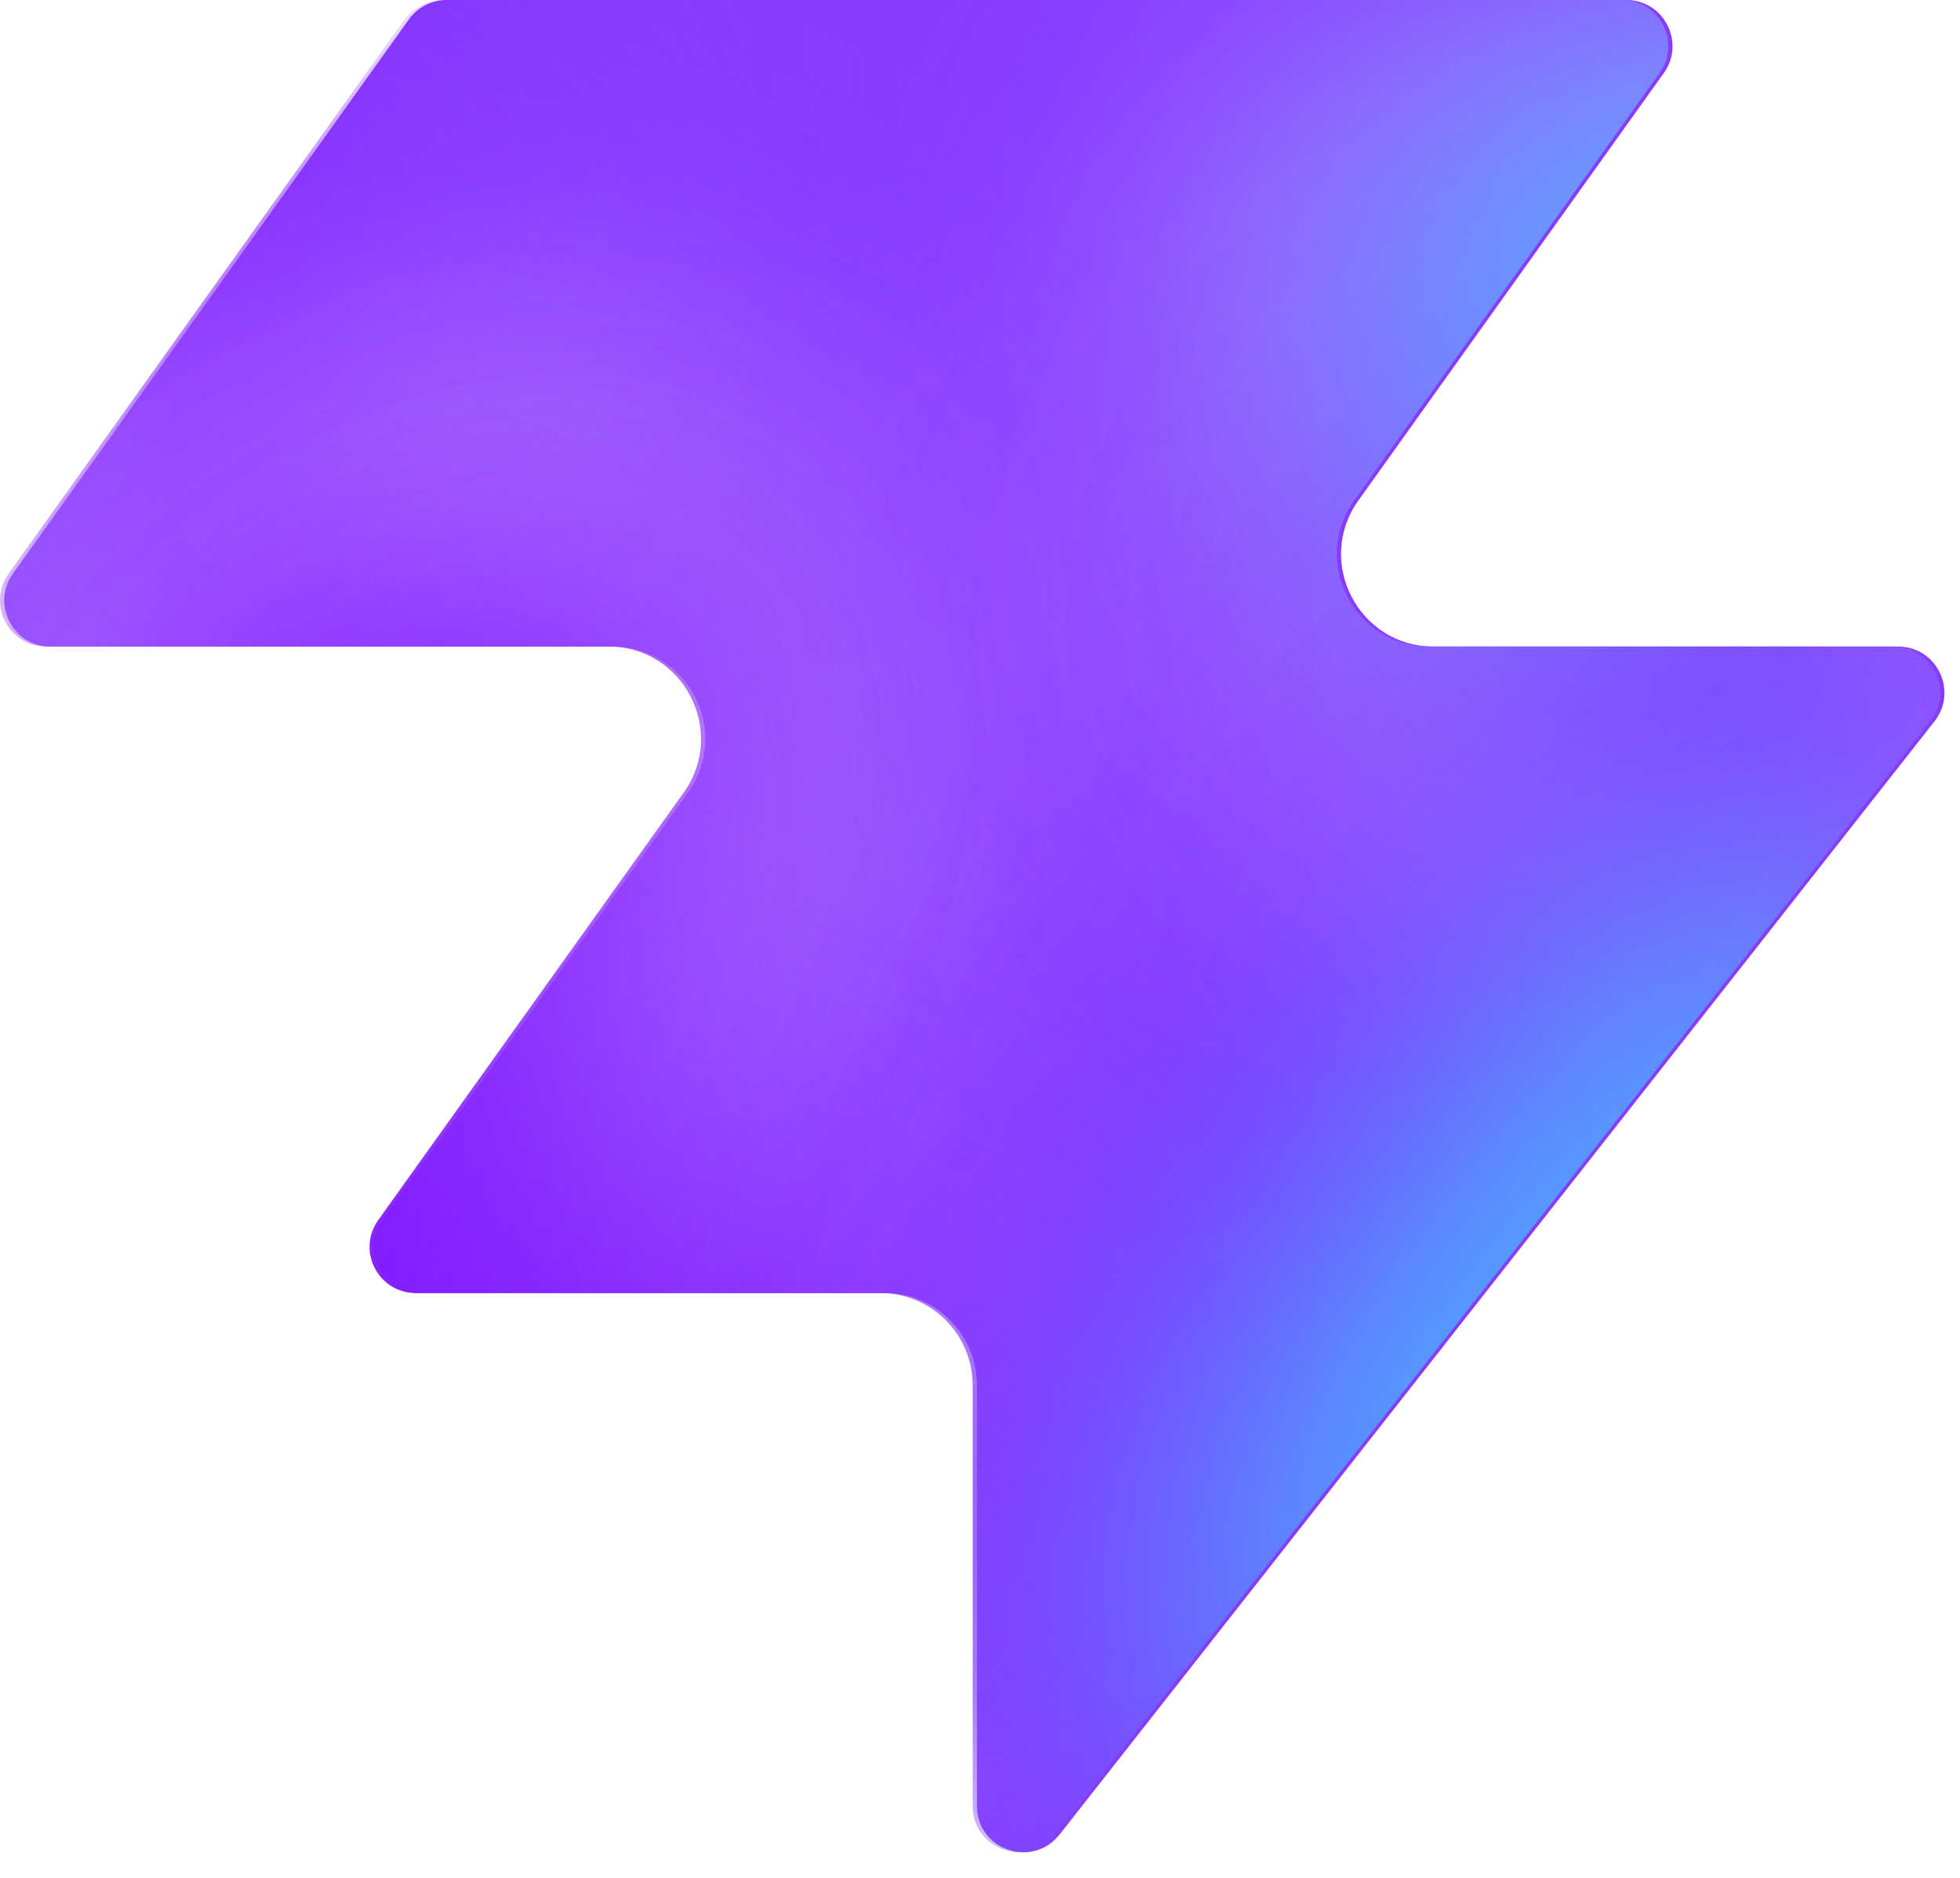
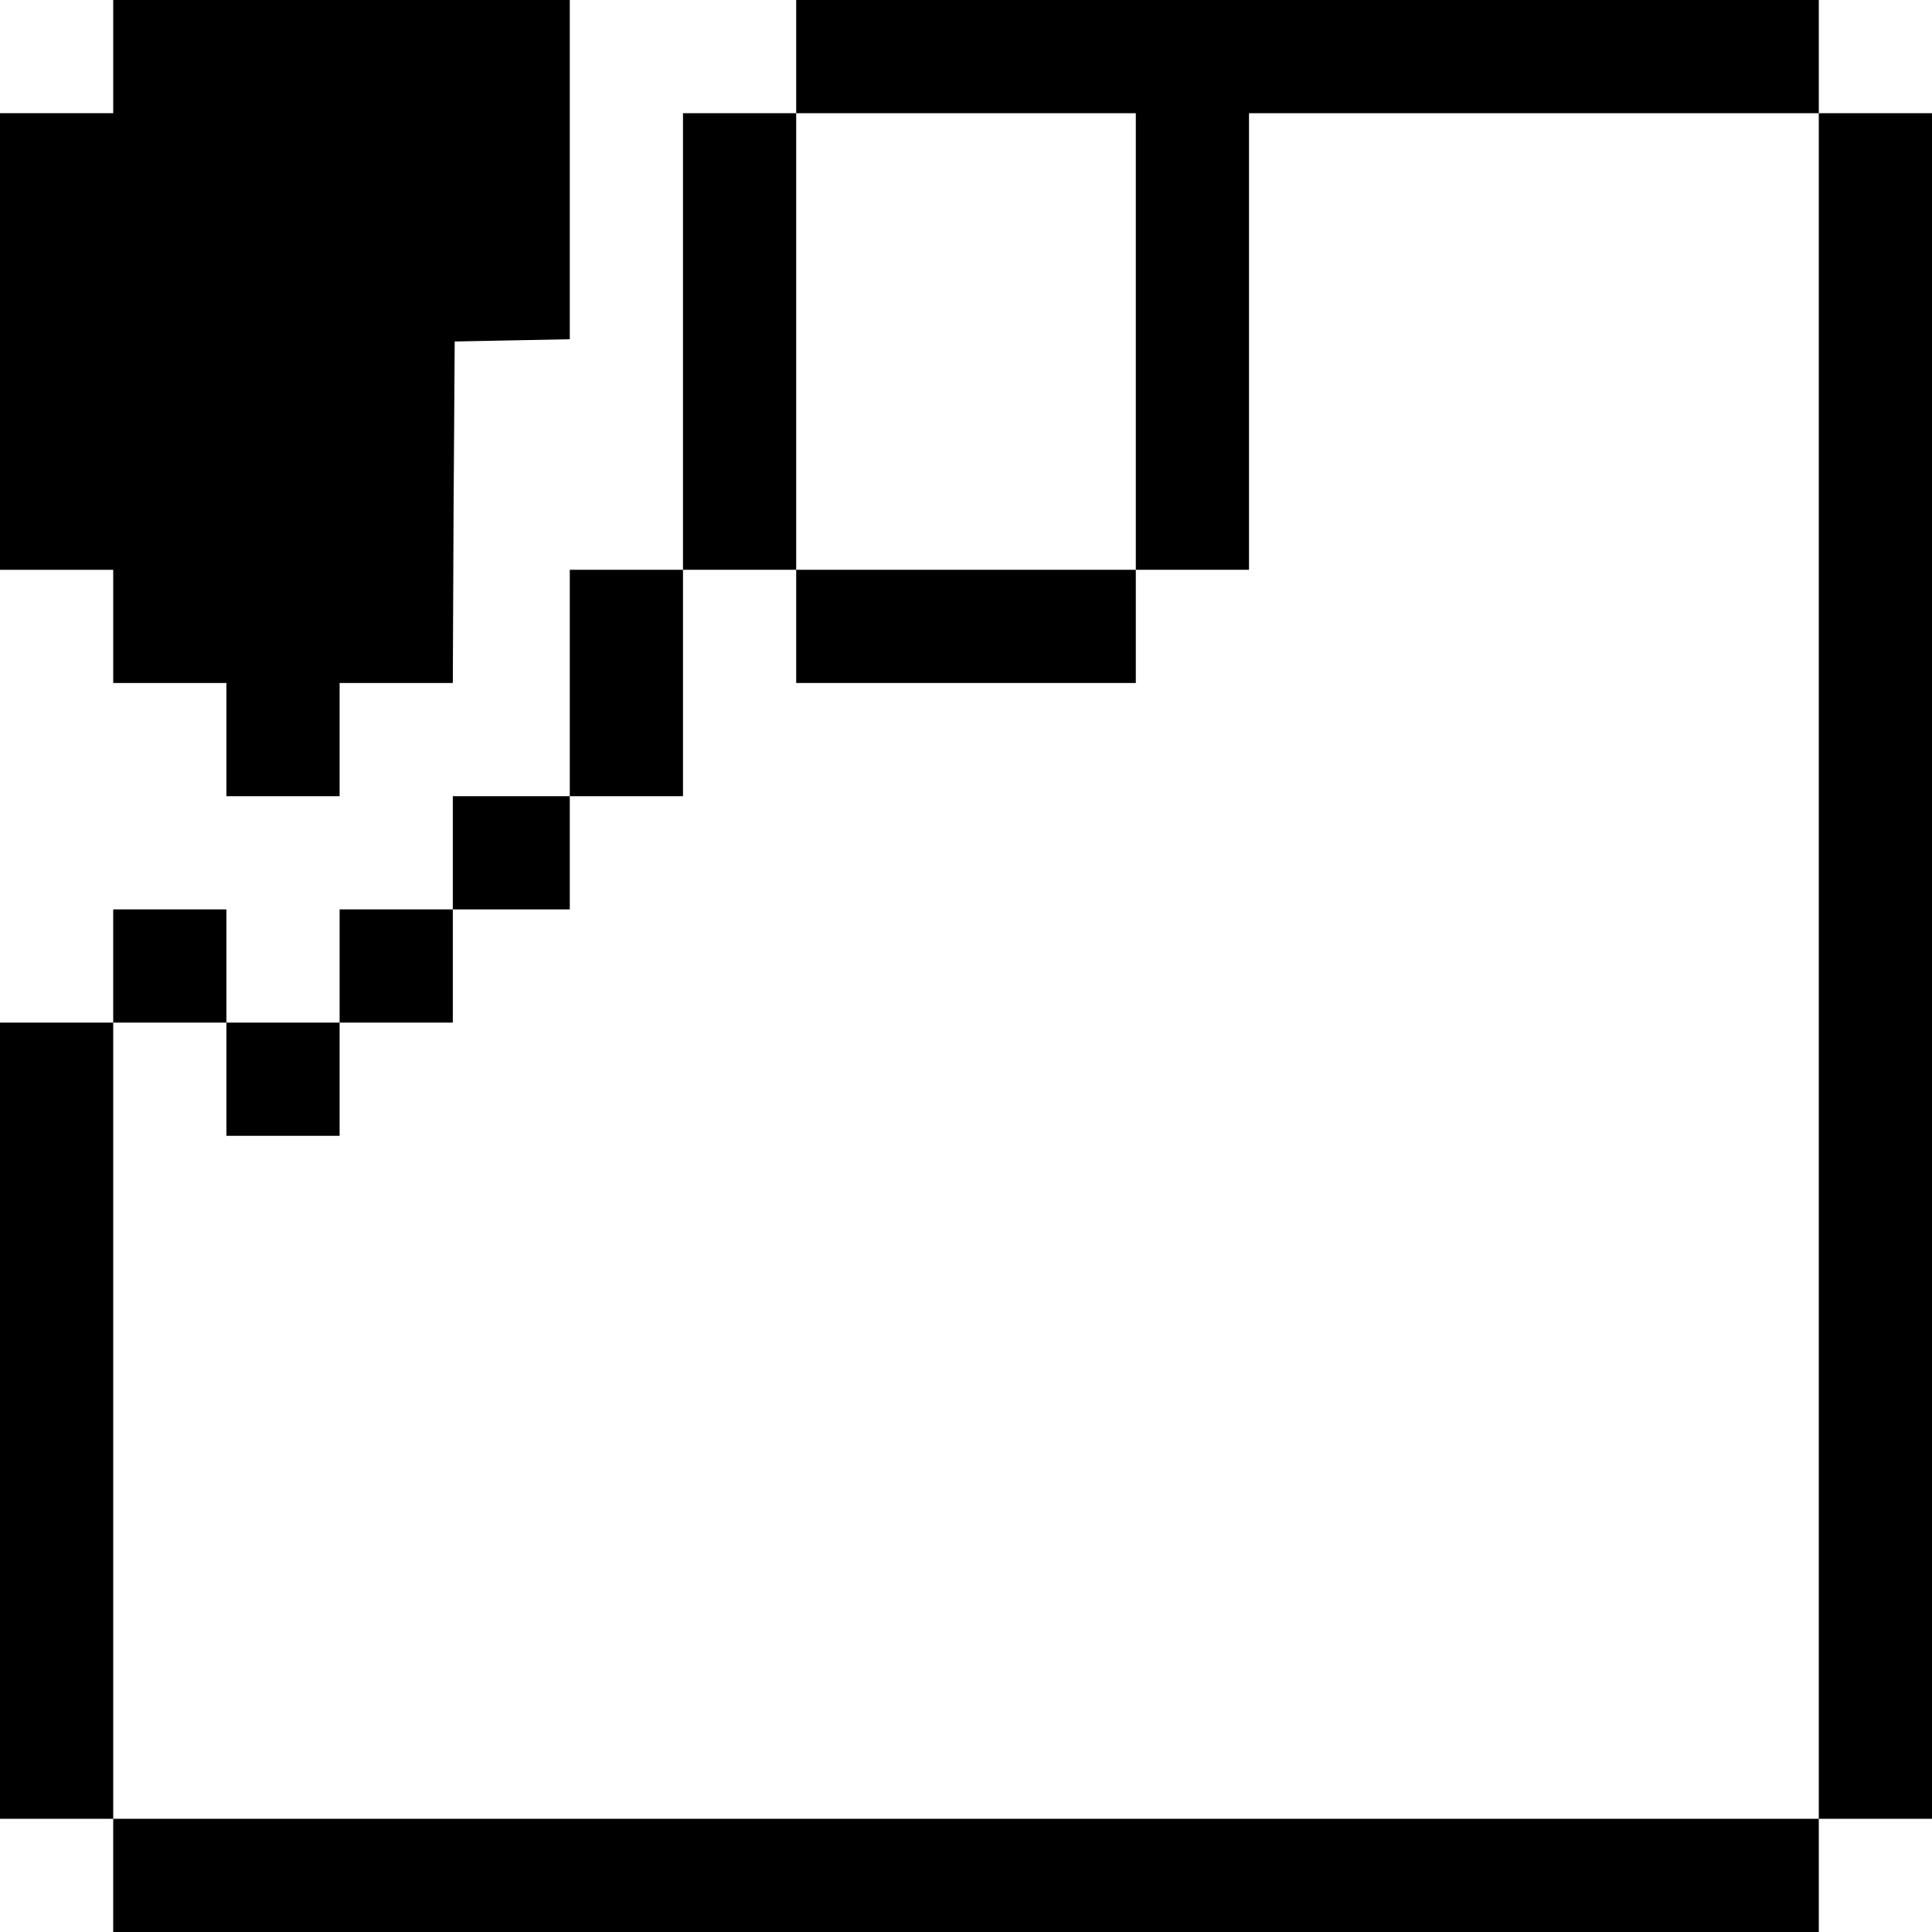
- <svg xmlns="http://www.w3.org/2000/svg" width="48" height="46" fill="none" viewBox="0 0 48 46">
-   <path fill="#863bff" d="M25.946 44.938c-.664.845-2.021.375-2.021-.698V33.937a2.26 2.26 0 0 0-2.262-2.262H10.287c-.92 0-1.456-1.04-.92-1.788l7.48-10.471c1.07-1.497 0-3.578-1.842-3.578H1.237c-.92 0-1.456-1.04-.92-1.788L10.013.474c.214-.297.556-.474.92-.474h28.894c.92 0 1.456 1.04.92 1.788l-7.48 10.471c-1.07 1.498 0 3.579 1.842 3.579h11.377c.943 0 1.473 1.088.89 1.83L25.947 44.94z" style="fill:#863bff;fill:color(display-p3 .525 .23 1);fill-opacity:1" />
-   <mask id="a" width="48" height="46" x="0" y="0" maskUnits="userSpaceOnUse" style="mask-type:alpha">
-     <path fill="#000" d="M25.842 44.938c-.664.844-2.021.375-2.021-.698V33.937a2.26 2.26 0 0 0-2.262-2.262H10.183c-.92 0-1.456-1.04-.92-1.788l7.48-10.471c1.07-1.498 0-3.579-1.842-3.579H1.133c-.92 0-1.456-1.04-.92-1.787L9.91.473c.214-.297.556-.474.92-.474h28.894c.92 0 1.456 1.04.92 1.788l-7.48 10.471c-1.07 1.498 0 3.578 1.842 3.578h11.377c.943 0 1.473 1.088.89 1.832L25.843 44.94z" style="fill:#000;fill-opacity:1" />
-   </mask>
-   <g mask="url(#a)">
-     <g filter="url(#b)">
-       <ellipse cx="5.508" cy="14.704" fill="#ede6ff" rx="5.508" ry="14.704" style="fill:#ede6ff;fill:color(display-p3 .927 .903 1);fill-opacity:1" transform="matrix(.00324 1 1 -.00324 -4.47 31.516)" />
-     </g>
-     <g filter="url(#c)">
-       <ellipse cx="10.399" cy="29.851" fill="#ede6ff" rx="10.399" ry="29.851" style="fill:#ede6ff;fill:color(display-p3 .927 .903 1);fill-opacity:1" transform="matrix(.00324 1 1 -.00324 -39.328 7.883)" />
-     </g>
-     <g filter="url(#d)">
-       <ellipse cx="5.508" cy="30.487" fill="#7e14ff" rx="5.508" ry="30.487" style="fill:#7e14ff;fill:color(display-p3 .492 .077 1);fill-opacity:1" transform="rotate(89.814 -25.913 -14.639)scale(1 -1)" />
-     </g>
-     <g filter="url(#e)">
-       <ellipse cx="5.508" cy="30.599" fill="#7e14ff" rx="5.508" ry="30.599" style="fill:#7e14ff;fill:color(display-p3 .492 .077 1);fill-opacity:1" transform="rotate(89.814 -32.644 -3.334)scale(1 -1)" />
-     </g>
-     <g filter="url(#f)">
-       <ellipse cx="5.508" cy="30.599" fill="#7e14ff" rx="5.508" ry="30.599" style="fill:#7e14ff;fill:color(display-p3 .492 .077 1);fill-opacity:1" transform="matrix(.00324 1 1 -.00324 -34.34 30.47)" />
-     </g>
-     <g filter="url(#g)">
-       <ellipse cx="14.072" cy="22.078" fill="#ede6ff" rx="14.072" ry="22.078" style="fill:#ede6ff;fill:color(display-p3 .927 .903 1);fill-opacity:1" transform="rotate(93.35 24.506 48.493)scale(-1 1)" />
-     </g>
-     <g filter="url(#h)">
-       <ellipse cx="3.47" cy="21.501" fill="#7e14ff" rx="3.47" ry="21.501" style="fill:#7e14ff;fill:color(display-p3 .492 .077 1);fill-opacity:1" transform="rotate(89.009 28.708 47.59)scale(-1 1)" />
-     </g>
-     <g filter="url(#i)">
-       <ellipse cx="3.47" cy="21.501" fill="#7e14ff" rx="3.47" ry="21.501" style="fill:#7e14ff;fill:color(display-p3 .492 .077 1);fill-opacity:1" transform="rotate(89.009 28.708 47.59)scale(-1 1)" />
-     </g>
-     <g filter="url(#j)">
-       <ellipse cx=".387" cy="8.972" fill="#7e14ff" rx="4.407" ry="29.108" style="fill:#7e14ff;fill:color(display-p3 .492 .077 1);fill-opacity:1" transform="rotate(39.51 .387 8.972)" />
-     </g>
-     <g filter="url(#k)">
-       <ellipse cx="47.523" cy="-6.092" fill="#7e14ff" rx="4.407" ry="29.108" style="fill:#7e14ff;fill:color(display-p3 .492 .077 1);fill-opacity:1" transform="rotate(37.892 47.523 -6.092)" />
-     </g>
-     <g filter="url(#l)">
-       <ellipse cx="41.412" cy="6.333" fill="#47bfff" rx="5.971" ry="9.665" style="fill:#47bfff;fill:color(display-p3 .28 .748 1);fill-opacity:1" transform="rotate(37.892 41.412 6.333)" />
-     </g>
-     <g filter="url(#m)">
-       <ellipse cx="-1.879" cy="38.332" fill="#7e14ff" rx="4.407" ry="29.108" style="fill:#7e14ff;fill:color(display-p3 .492 .077 1);fill-opacity:1" transform="rotate(37.892 -1.88 38.332)" />
-     </g>
-     <g filter="url(#n)">
-       <ellipse cx="-1.879" cy="38.332" fill="#7e14ff" rx="4.407" ry="29.108" style="fill:#7e14ff;fill:color(display-p3 .492 .077 1);fill-opacity:1" transform="rotate(37.892 -1.88 38.332)" />
-     </g>
-     <g filter="url(#o)">
-       <ellipse cx="35.651" cy="29.907" fill="#7e14ff" rx="4.407" ry="29.108" style="fill:#7e14ff;fill:color(display-p3 .492 .077 1);fill-opacity:1" transform="rotate(37.892 35.651 29.907)" />
-     </g>
-     <g filter="url(#p)">
-       <ellipse cx="38.418" cy="32.4" fill="#47bfff" rx="5.971" ry="15.297" style="fill:#47bfff;fill:color(display-p3 .28 .748 1);fill-opacity:1" transform="rotate(37.892 38.418 32.4)" />
-     </g>
+ <svg xmlns="http://www.w3.org/2000/svg" version="1.0" width="512pt" height="512pt" viewBox="0 0 512 512" preserveAspectRatio="xMidYMid meet">
+   <g transform="translate(0,512) scale(0.1,-0.1)" fill="#000000" stroke="none">
+     <path d="M300 4970 l0 -150 -150 0 -150 0 0 -605 0 -605 150 0 150 0 0 -150 0 -150 150 0 150 0 0 -150 0 -150 150 0 150 0 0 150 0 150 150 0 150 0 2 453 3 452 153 3 152 3 0 449 0 450 -605 0 -605 0 0 -150z" />
+     <path d="M2110 4970 l0 -150 -150 0 -150 0 0 -605 0 -605 -150 0 -150 0 0 -300 0 -300 -155 0 -155 0 0 -150 0 -150 -150 0 -150 0 0 -150 0 -150 -150 0 -150 0 0 150 0 150 -150 0 -150 0 0 -150 0 -150 -150 0 -150 0 0 -1055 0 -1055 150 0 150 0 0 -150 0 -150 2260 0 2260 0 0 150 0 150 150 0 150 0 0 2260 0 2260 -150 0 -150 0 0 150 0 150 -1355 0 -1355 0 0 -150z m900 -755 l0 -605 150 0 150 0 0 605 0 605 755 0 755 0 0 -2260 0 -2260 -2260 0 -2260 0 0 1055 0 1055 150 0 150 0 0 -150 0 -150 150 0 150 0 0 150 0 150 150 0 150 0 0 150 0 150 155 0 155 0 0 150 0 150 150 0 150 0 0 300 0 300 150 0 150 0 0 605 0 605 450 0 450 0 0 -605z" />
+     <path d="M2110 3460 l0 -150 450 0 450 0 0 150 0 150 -450 0 -450 0 0 -150z" />
  </g>
-   <defs>
-     <filter id="b" width="60.045" height="41.654" x="-19.77" y="16.149" color-interpolation-filters="sRGB" filterUnits="userSpaceOnUse">
-       <feFlood flood-opacity="0" result="BackgroundImageFix" />
-       <feBlend in="SourceGraphic" in2="BackgroundImageFix" result="shape" />
-       <feGaussianBlur result="effect1_foregroundBlur_2002_17158" stdDeviation="7.659" />
-     </filter>
-     <filter id="c" width="90.34" height="51.437" x="-54.613" y="-7.533" color-interpolation-filters="sRGB" filterUnits="userSpaceOnUse">
-       <feFlood flood-opacity="0" result="BackgroundImageFix" />
-       <feBlend in="SourceGraphic" in2="BackgroundImageFix" result="shape" />
-       <feGaussianBlur result="effect1_foregroundBlur_2002_17158" stdDeviation="7.659" />
-     </filter>
-     <filter id="d" width="79.355" height="29.4" x="-49.64" y="2.03" color-interpolation-filters="sRGB" filterUnits="userSpaceOnUse">
-       <feFlood flood-opacity="0" result="BackgroundImageFix" />
-       <feBlend in="SourceGraphic" in2="BackgroundImageFix" result="shape" />
-       <feGaussianBlur result="effect1_foregroundBlur_2002_17158" stdDeviation="4.596" />
-     </filter>
-     <filter id="e" width="79.579" height="29.4" x="-45.045" y="20.029" color-interpolation-filters="sRGB" filterUnits="userSpaceOnUse">
-       <feFlood flood-opacity="0" result="BackgroundImageFix" />
-       <feBlend in="SourceGraphic" in2="BackgroundImageFix" result="shape" />
-       <feGaussianBlur result="effect1_foregroundBlur_2002_17158" stdDeviation="4.596" />
-     </filter>
-     <filter id="f" width="79.579" height="29.4" x="-43.513" y="21.178" color-interpolation-filters="sRGB" filterUnits="userSpaceOnUse">
-       <feFlood flood-opacity="0" result="BackgroundImageFix" />
-       <feBlend in="SourceGraphic" in2="BackgroundImageFix" result="shape" />
-       <feGaussianBlur result="effect1_foregroundBlur_2002_17158" stdDeviation="4.596" />
-     </filter>
-     <filter id="g" width="74.749" height="58.852" x="15.756" y="-17.901" color-interpolation-filters="sRGB" filterUnits="userSpaceOnUse">
-       <feFlood flood-opacity="0" result="BackgroundImageFix" />
-       <feBlend in="SourceGraphic" in2="BackgroundImageFix" result="shape" />
-       <feGaussianBlur result="effect1_foregroundBlur_2002_17158" stdDeviation="7.659" />
-     </filter>
-     <filter id="h" width="61.377" height="25.362" x="23.548" y="2.284" color-interpolation-filters="sRGB" filterUnits="userSpaceOnUse">
-       <feFlood flood-opacity="0" result="BackgroundImageFix" />
-       <feBlend in="SourceGraphic" in2="BackgroundImageFix" result="shape" />
-       <feGaussianBlur result="effect1_foregroundBlur_2002_17158" stdDeviation="4.596" />
-     </filter>
-     <filter id="i" width="61.377" height="25.362" x="23.548" y="2.284" color-interpolation-filters="sRGB" filterUnits="userSpaceOnUse">
-       <feFlood flood-opacity="0" result="BackgroundImageFix" />
-       <feBlend in="SourceGraphic" in2="BackgroundImageFix" result="shape" />
-       <feGaussianBlur result="effect1_foregroundBlur_2002_17158" stdDeviation="4.596" />
-     </filter>
-     <filter id="j" width="56.045" height="63.649" x="-27.636" y="-22.853" color-interpolation-filters="sRGB" filterUnits="userSpaceOnUse">
-       <feFlood flood-opacity="0" result="BackgroundImageFix" />
-       <feBlend in="SourceGraphic" in2="BackgroundImageFix" result="shape" />
-       <feGaussianBlur result="effect1_foregroundBlur_2002_17158" stdDeviation="4.596" />
-     </filter>
-     <filter id="k" width="54.814" height="64.646" x="20.116" y="-38.415" color-interpolation-filters="sRGB" filterUnits="userSpaceOnUse">
-       <feFlood flood-opacity="0" result="BackgroundImageFix" />
-       <feBlend in="SourceGraphic" in2="BackgroundImageFix" result="shape" />
-       <feGaussianBlur result="effect1_foregroundBlur_2002_17158" stdDeviation="4.596" />
-     </filter>
-     <filter id="l" width="33.541" height="35.313" x="24.641" y="-11.323" color-interpolation-filters="sRGB" filterUnits="userSpaceOnUse">
-       <feFlood flood-opacity="0" result="BackgroundImageFix" />
-       <feBlend in="SourceGraphic" in2="BackgroundImageFix" result="shape" />
-       <feGaussianBlur result="effect1_foregroundBlur_2002_17158" stdDeviation="4.596" />
-     </filter>
-     <filter id="m" width="54.814" height="64.646" x="-29.286" y="6.009" color-interpolation-filters="sRGB" filterUnits="userSpaceOnUse">
-       <feFlood flood-opacity="0" result="BackgroundImageFix" />
-       <feBlend in="SourceGraphic" in2="BackgroundImageFix" result="shape" />
-       <feGaussianBlur result="effect1_foregroundBlur_2002_17158" stdDeviation="4.596" />
-     </filter>
-     <filter id="n" width="54.814" height="64.646" x="-29.286" y="6.009" color-interpolation-filters="sRGB" filterUnits="userSpaceOnUse">
-       <feFlood flood-opacity="0" result="BackgroundImageFix" />
-       <feBlend in="SourceGraphic" in2="BackgroundImageFix" result="shape" />
-       <feGaussianBlur result="effect1_foregroundBlur_2002_17158" stdDeviation="4.596" />
-     </filter>
-     <filter id="o" width="54.814" height="64.646" x="8.244" y="-2.416" color-interpolation-filters="sRGB" filterUnits="userSpaceOnUse">
-       <feFlood flood-opacity="0" result="BackgroundImageFix" />
-       <feBlend in="SourceGraphic" in2="BackgroundImageFix" result="shape" />
-       <feGaussianBlur result="effect1_foregroundBlur_2002_17158" stdDeviation="4.596" />
-     </filter>
-     <filter id="p" width="39.409" height="43.623" x="18.713" y="10.588" color-interpolation-filters="sRGB" filterUnits="userSpaceOnUse">
-       <feFlood flood-opacity="0" result="BackgroundImageFix" />
-       <feBlend in="SourceGraphic" in2="BackgroundImageFix" result="shape" />
-       <feGaussianBlur result="effect1_foregroundBlur_2002_17158" stdDeviation="4.596" />
-     </filter>
-   </defs>
</svg>
